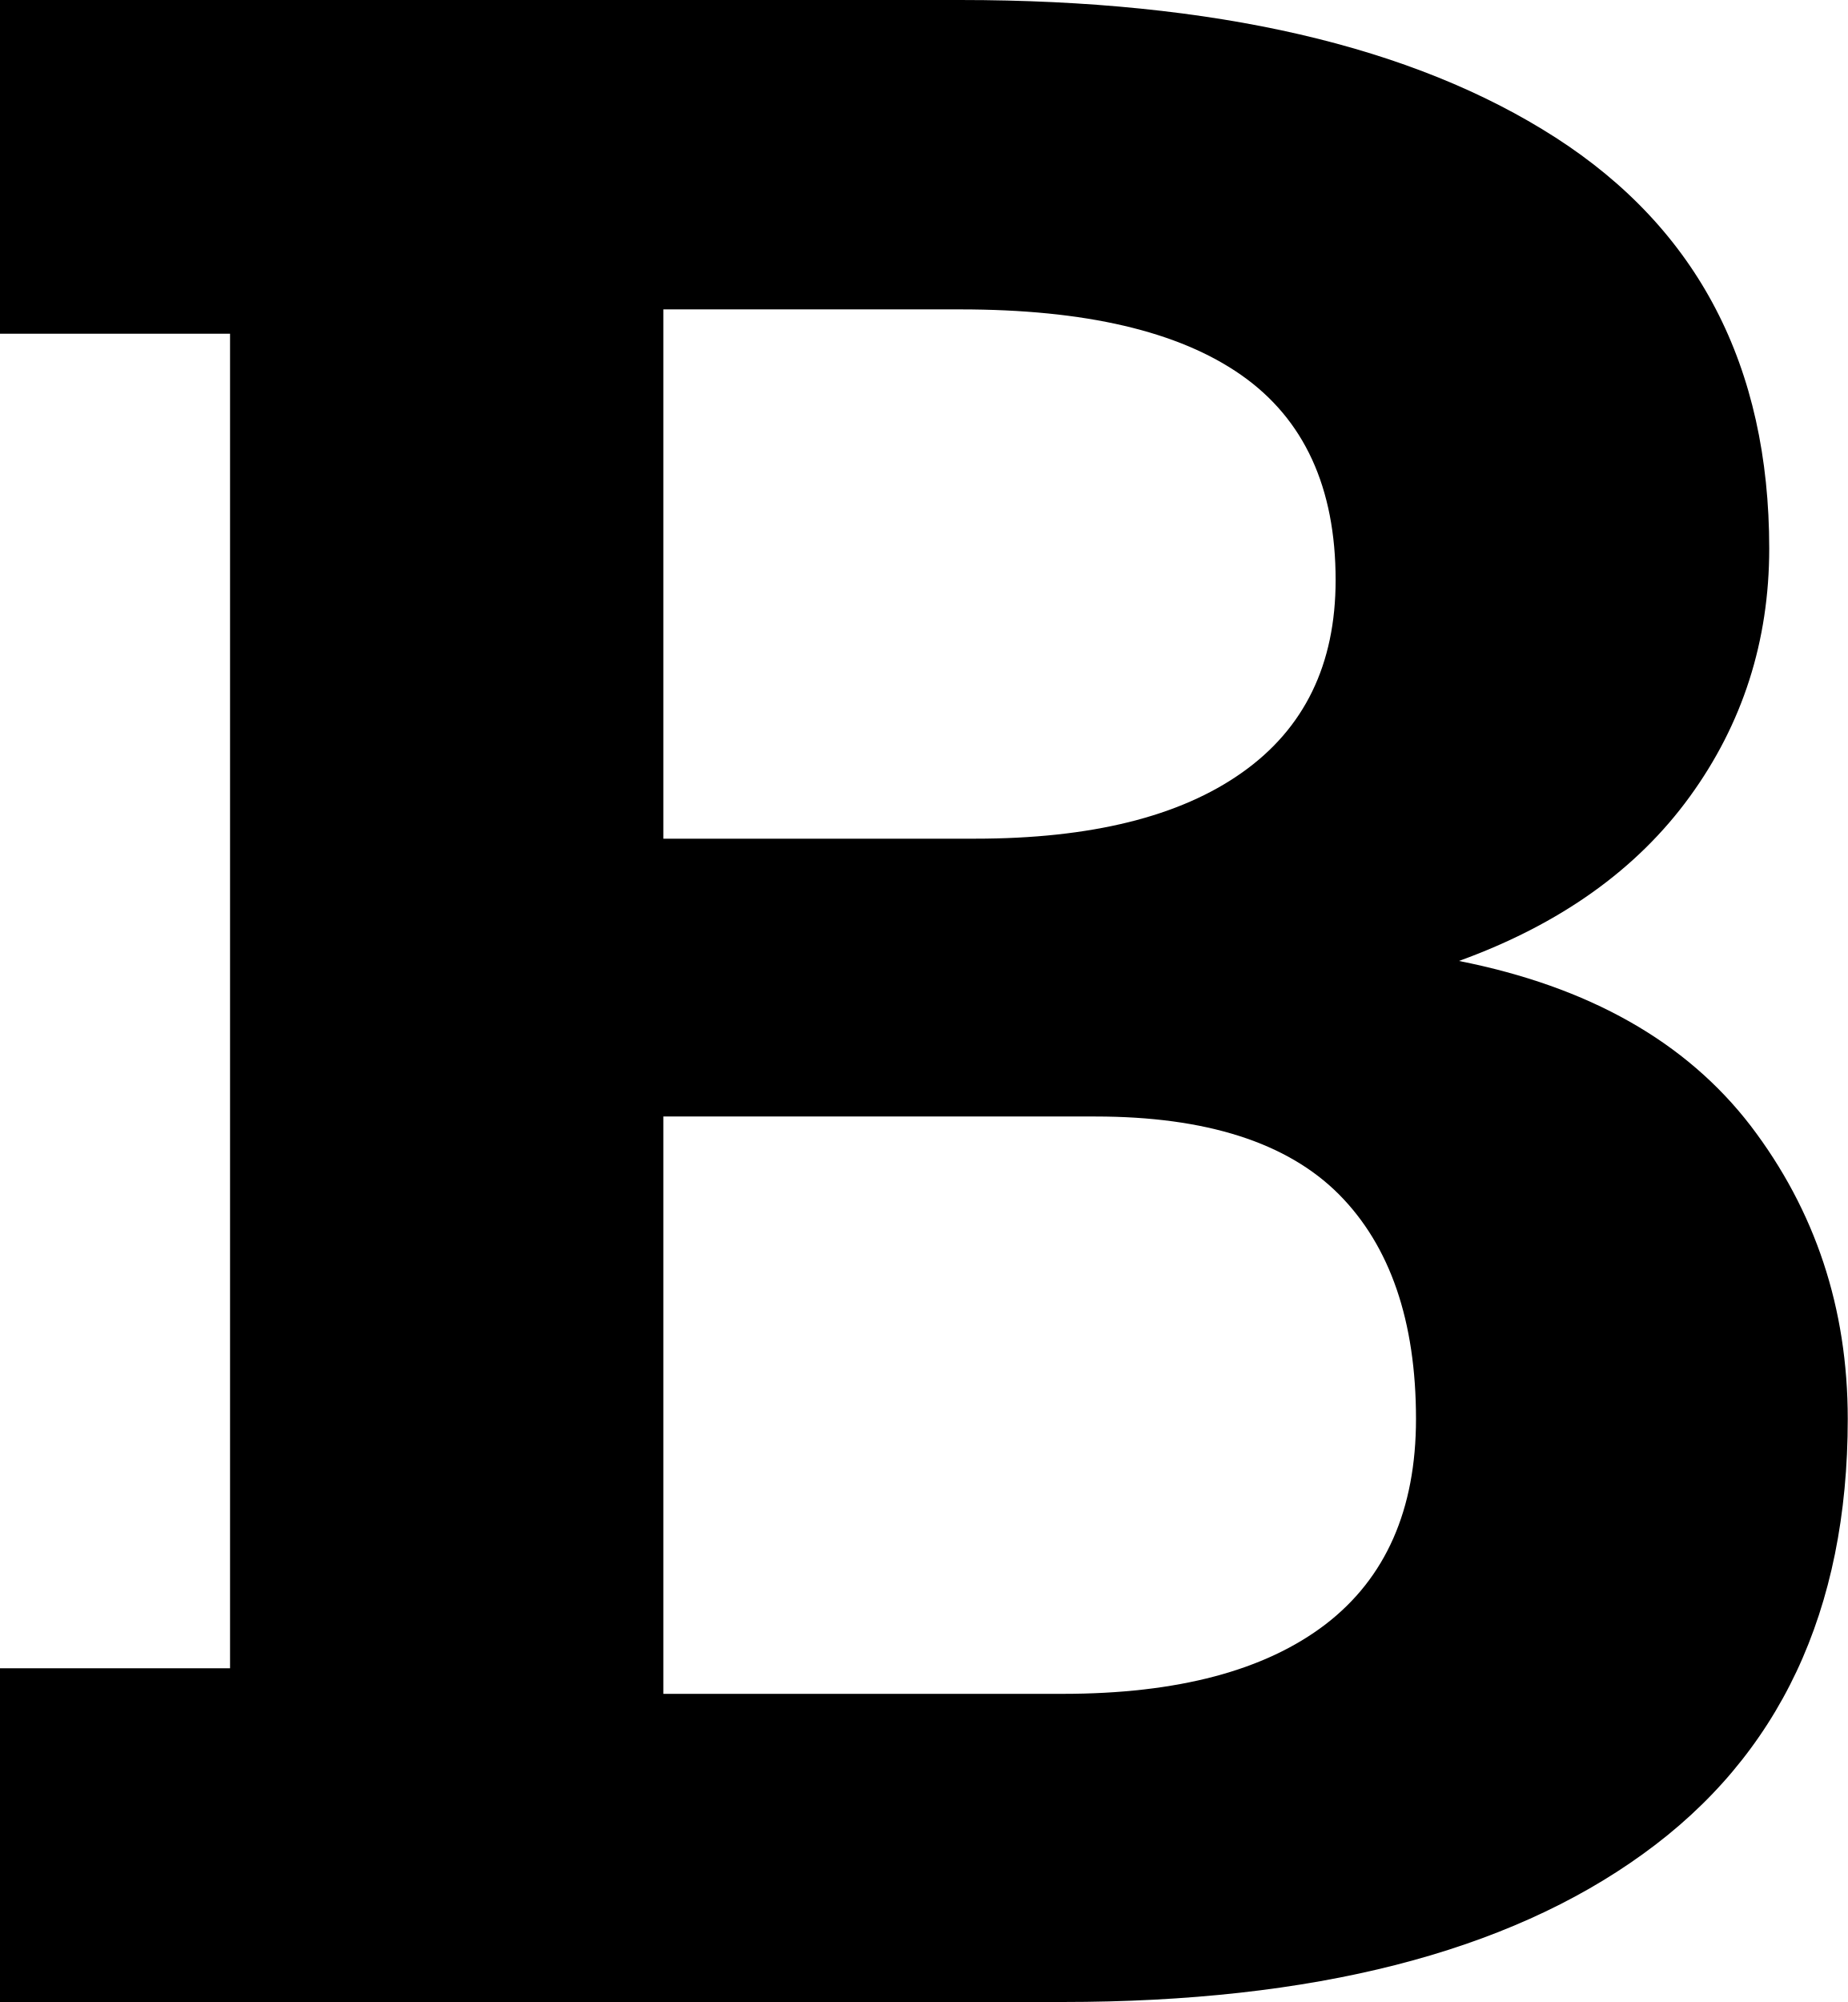
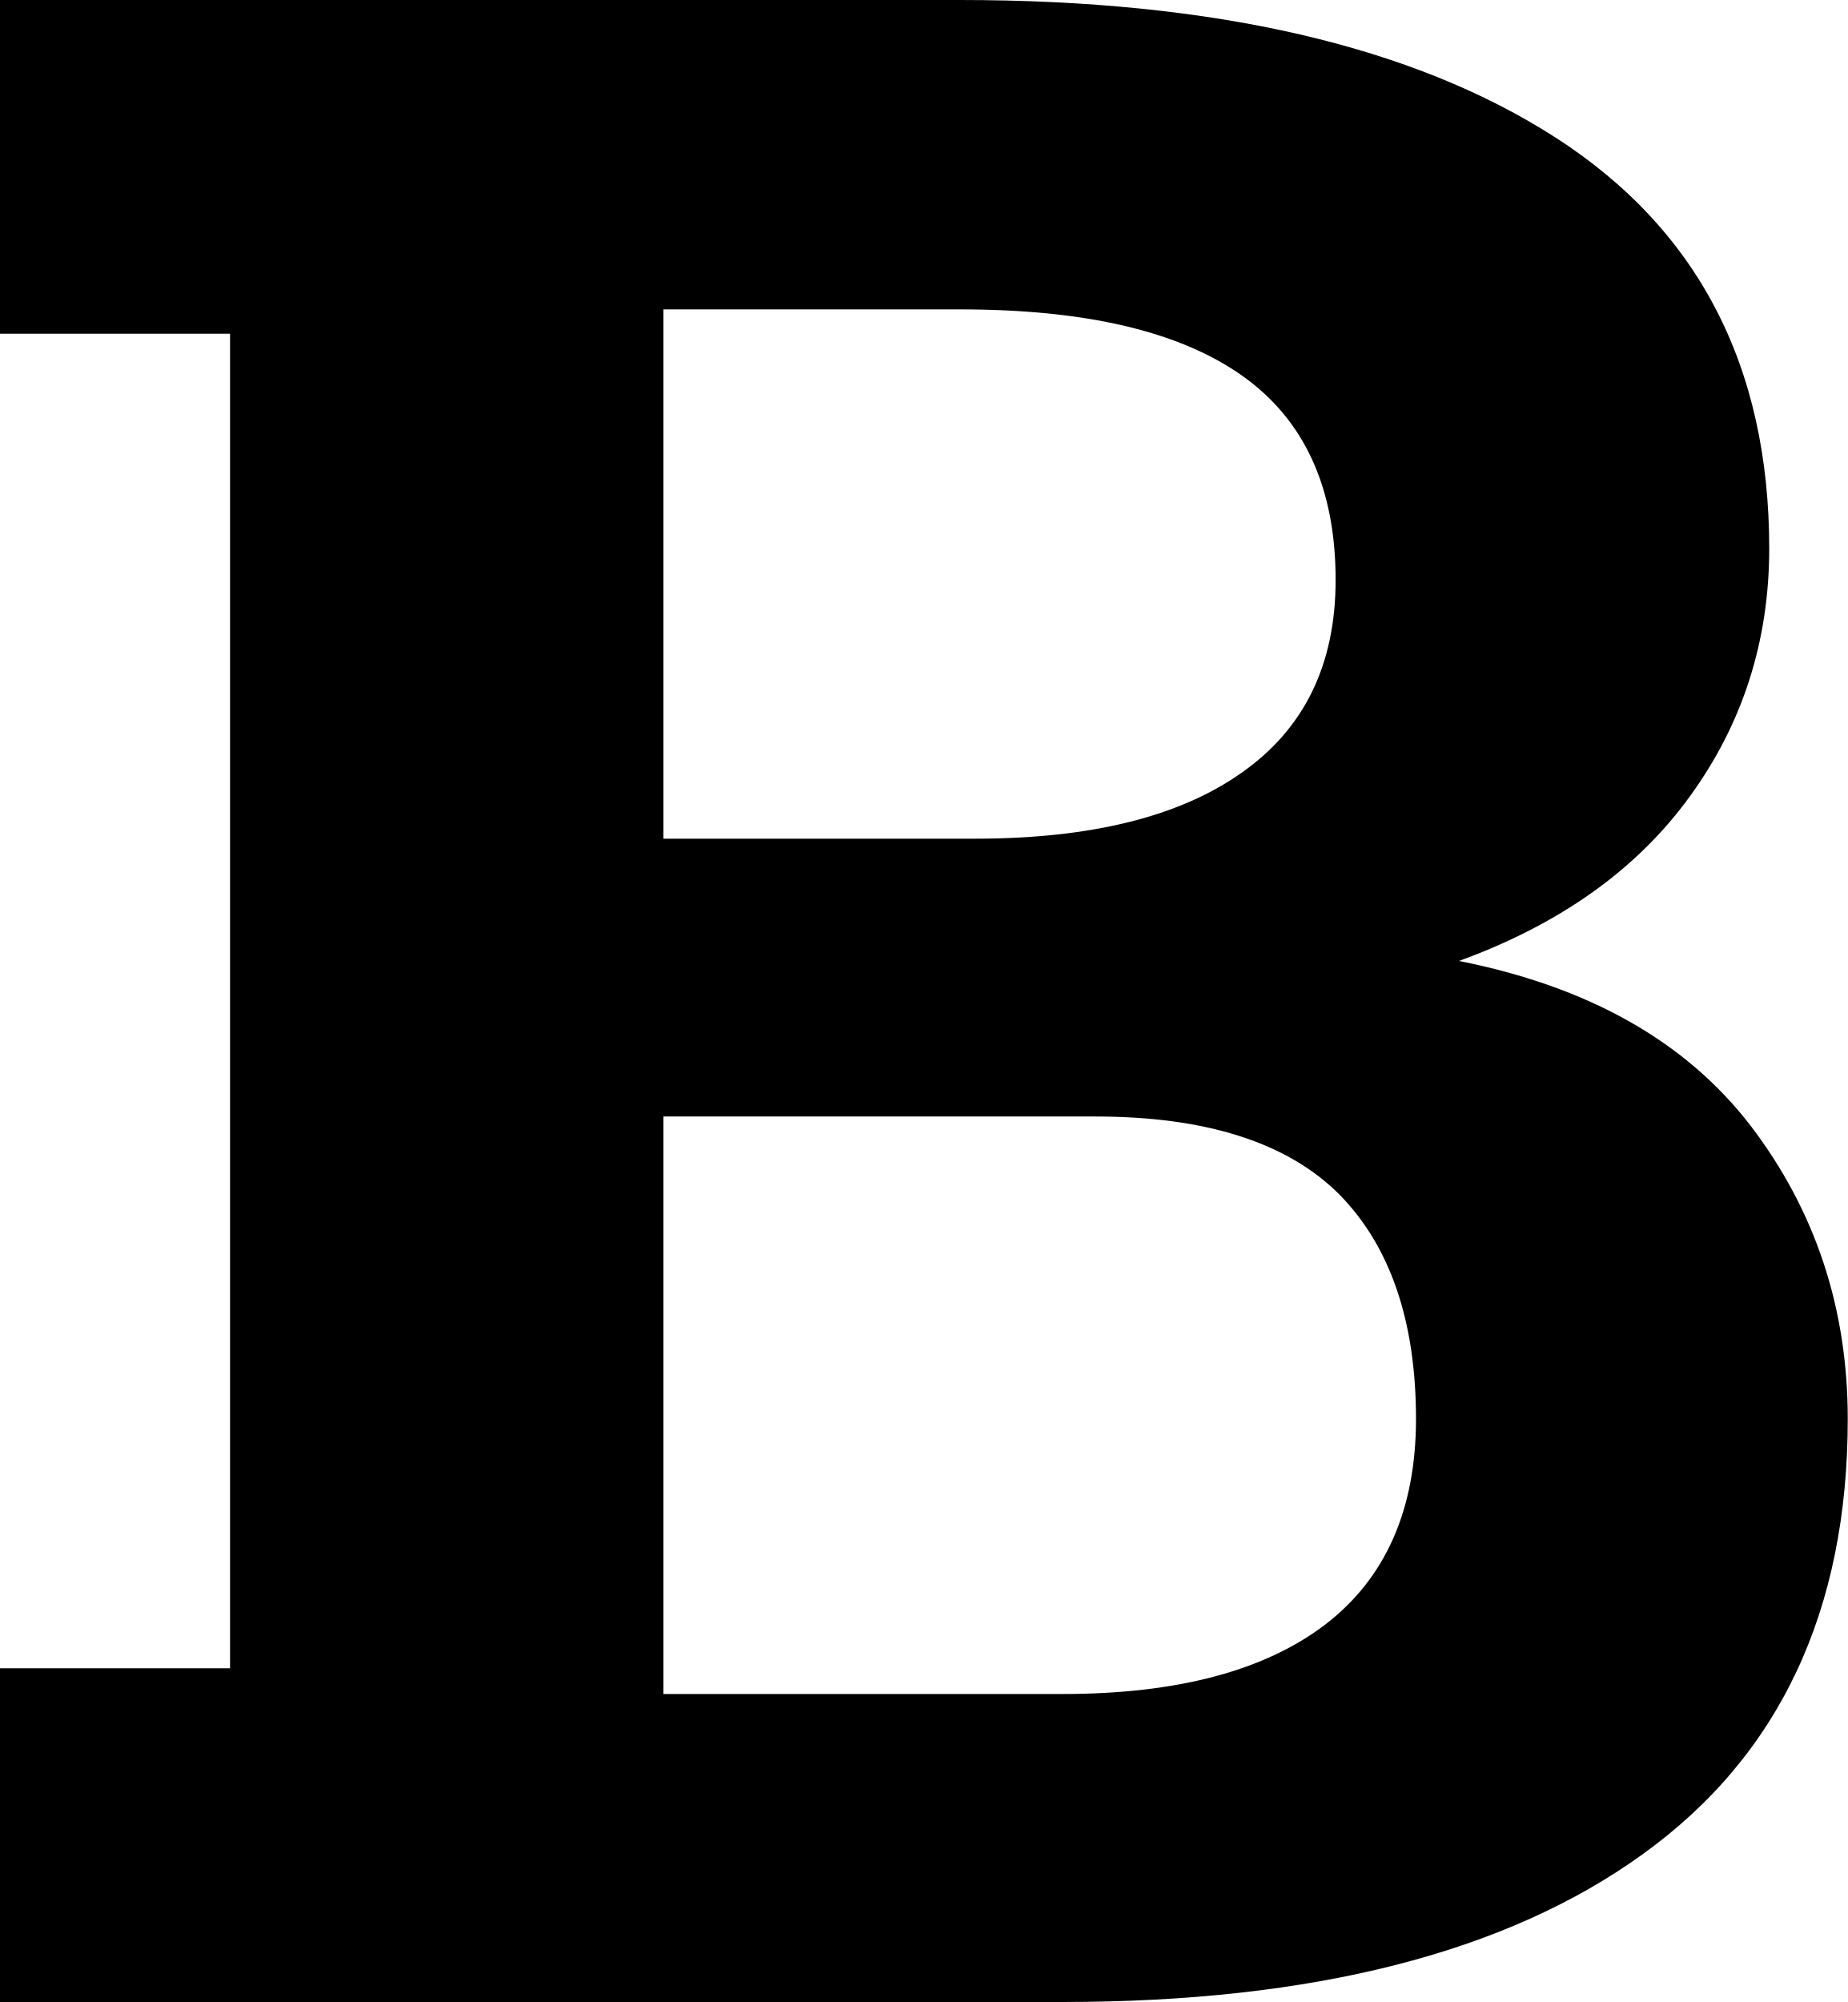
- <svg xmlns="http://www.w3.org/2000/svg" width="12px" height="13px" viewBox="0 0 12 13" version="1.1">
-   <defs />
-   <g id="Page-1" stroke="none" stroke-width="1" fill="none" fill-rule="evenodd">
-     <g id="bold" fill="#000000">
-       <g id="Page-1">
-         <g>
-           <g id="bold">
-             <g id="Calque_1">
-               <path d="M6.236,0 C7.888,0 9.176,0.298 10.102,0.893 C11.027,1.488 11.49,2.378 11.49,3.562 C11.49,4.163 11.317,4.701 10.974,5.173 C10.631,5.646 10.13,6.003 9.475,6.24 C10.318,6.407 10.949,6.763 11.37,7.311 C11.789,7.861 12,8.494 12,9.214 C12,10.459 11.556,11.401 10.67,12.039 C9.784,12.68 8.526,13 6.901,13 L0,13 L0,10.833 L1.494,10.833 L1.494,2.167 L0,2.167 L0,0 L1.494,0 L6.236,0 L6.236,0 L6.236,0 Z M4.308,5.446 L6.332,5.446 C7.084,5.446 7.662,5.303 8.066,5.017 C8.471,4.731 8.674,4.315 8.674,3.767 C8.674,3.166 8.47,2.722 8.062,2.436 C7.654,2.15 7.046,2.009 6.236,2.009 L4.308,2.009 L4.308,5.446 L4.308,5.446 L4.308,5.446 Z M4.308,7.25 L4.308,10.999 L6.901,10.999 C7.648,10.999 8.215,10.848 8.608,10.548 C8.999,10.248 9.196,9.803 9.196,9.214 C9.196,8.578 9.028,8.09 8.695,7.755 C8.36,7.419 7.832,7.25 7.114,7.25 L4.308,7.25 L4.308,7.25 L4.308,7.25 Z" id="Shape" />
-             </g>
-           </g>
-         </g>
-       </g>
-     </g>
-   </g>
+ <svg xmlns="http://www.w3.org/2000/svg" width="12" height="13">
+   <path d="M6.236 0c1.652 0 2.94.298 3.866.893.925.595 1.388 1.485 1.388 2.669 0 .601-.173 1.139-.516 1.61-.343.474-.844.83-1.499 1.068.843.167 1.474.523 1.895 1.071.419.55.63 1.183.63 1.903 0 1.245-.444 2.187-1.33 2.825-.886.641-2.144.961-3.769.961H0v-2.167h1.494V2.167H0V0h6.236zM4.308 5.446h2.024c.752 0 1.33-.143 1.734-.43.405-.285.608-.701.608-1.25 0-.6-.204-1.044-.612-1.33-.408-.286-1.016-.427-1.826-.427H4.308v3.437zm0 1.804V11h2.593c.747 0 1.314-.152 1.707-.452.39-.3.588-.745.588-1.334 0-.636-.168-1.124-.5-1.46-.336-.335-.864-.504-1.582-.504H4.308z" fill="#000" fill-rule="evenodd" />
</svg>
